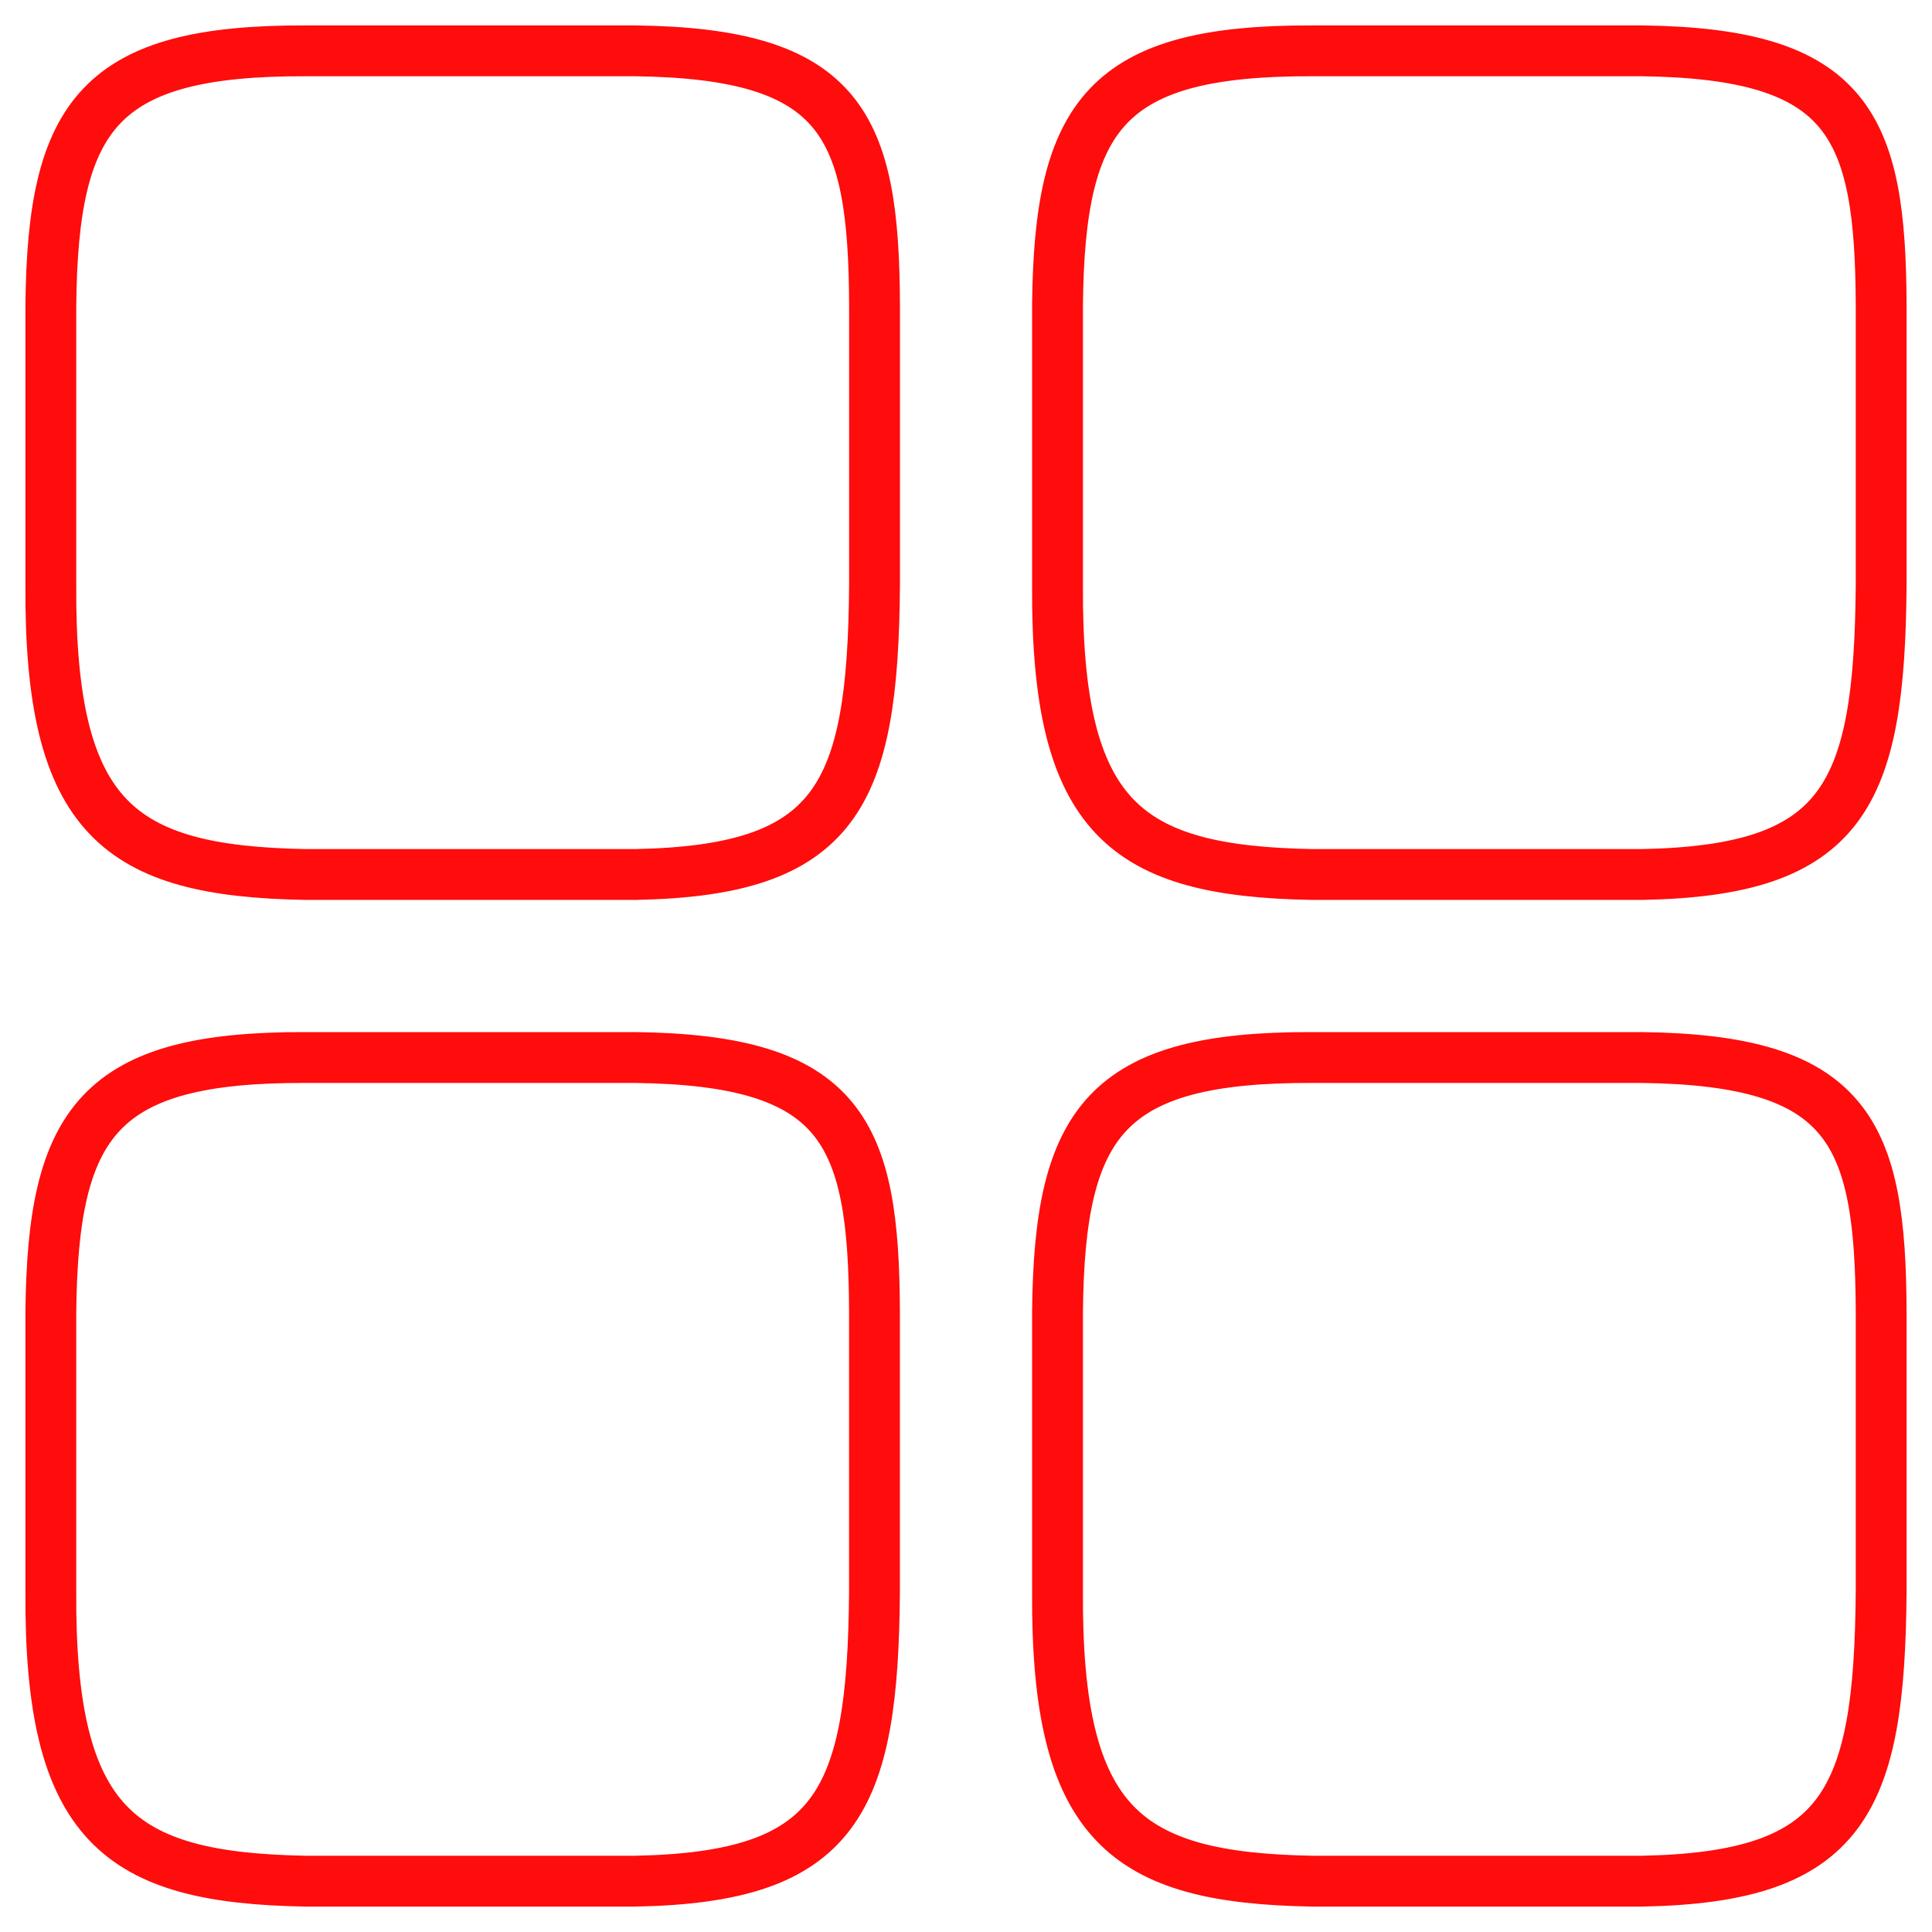
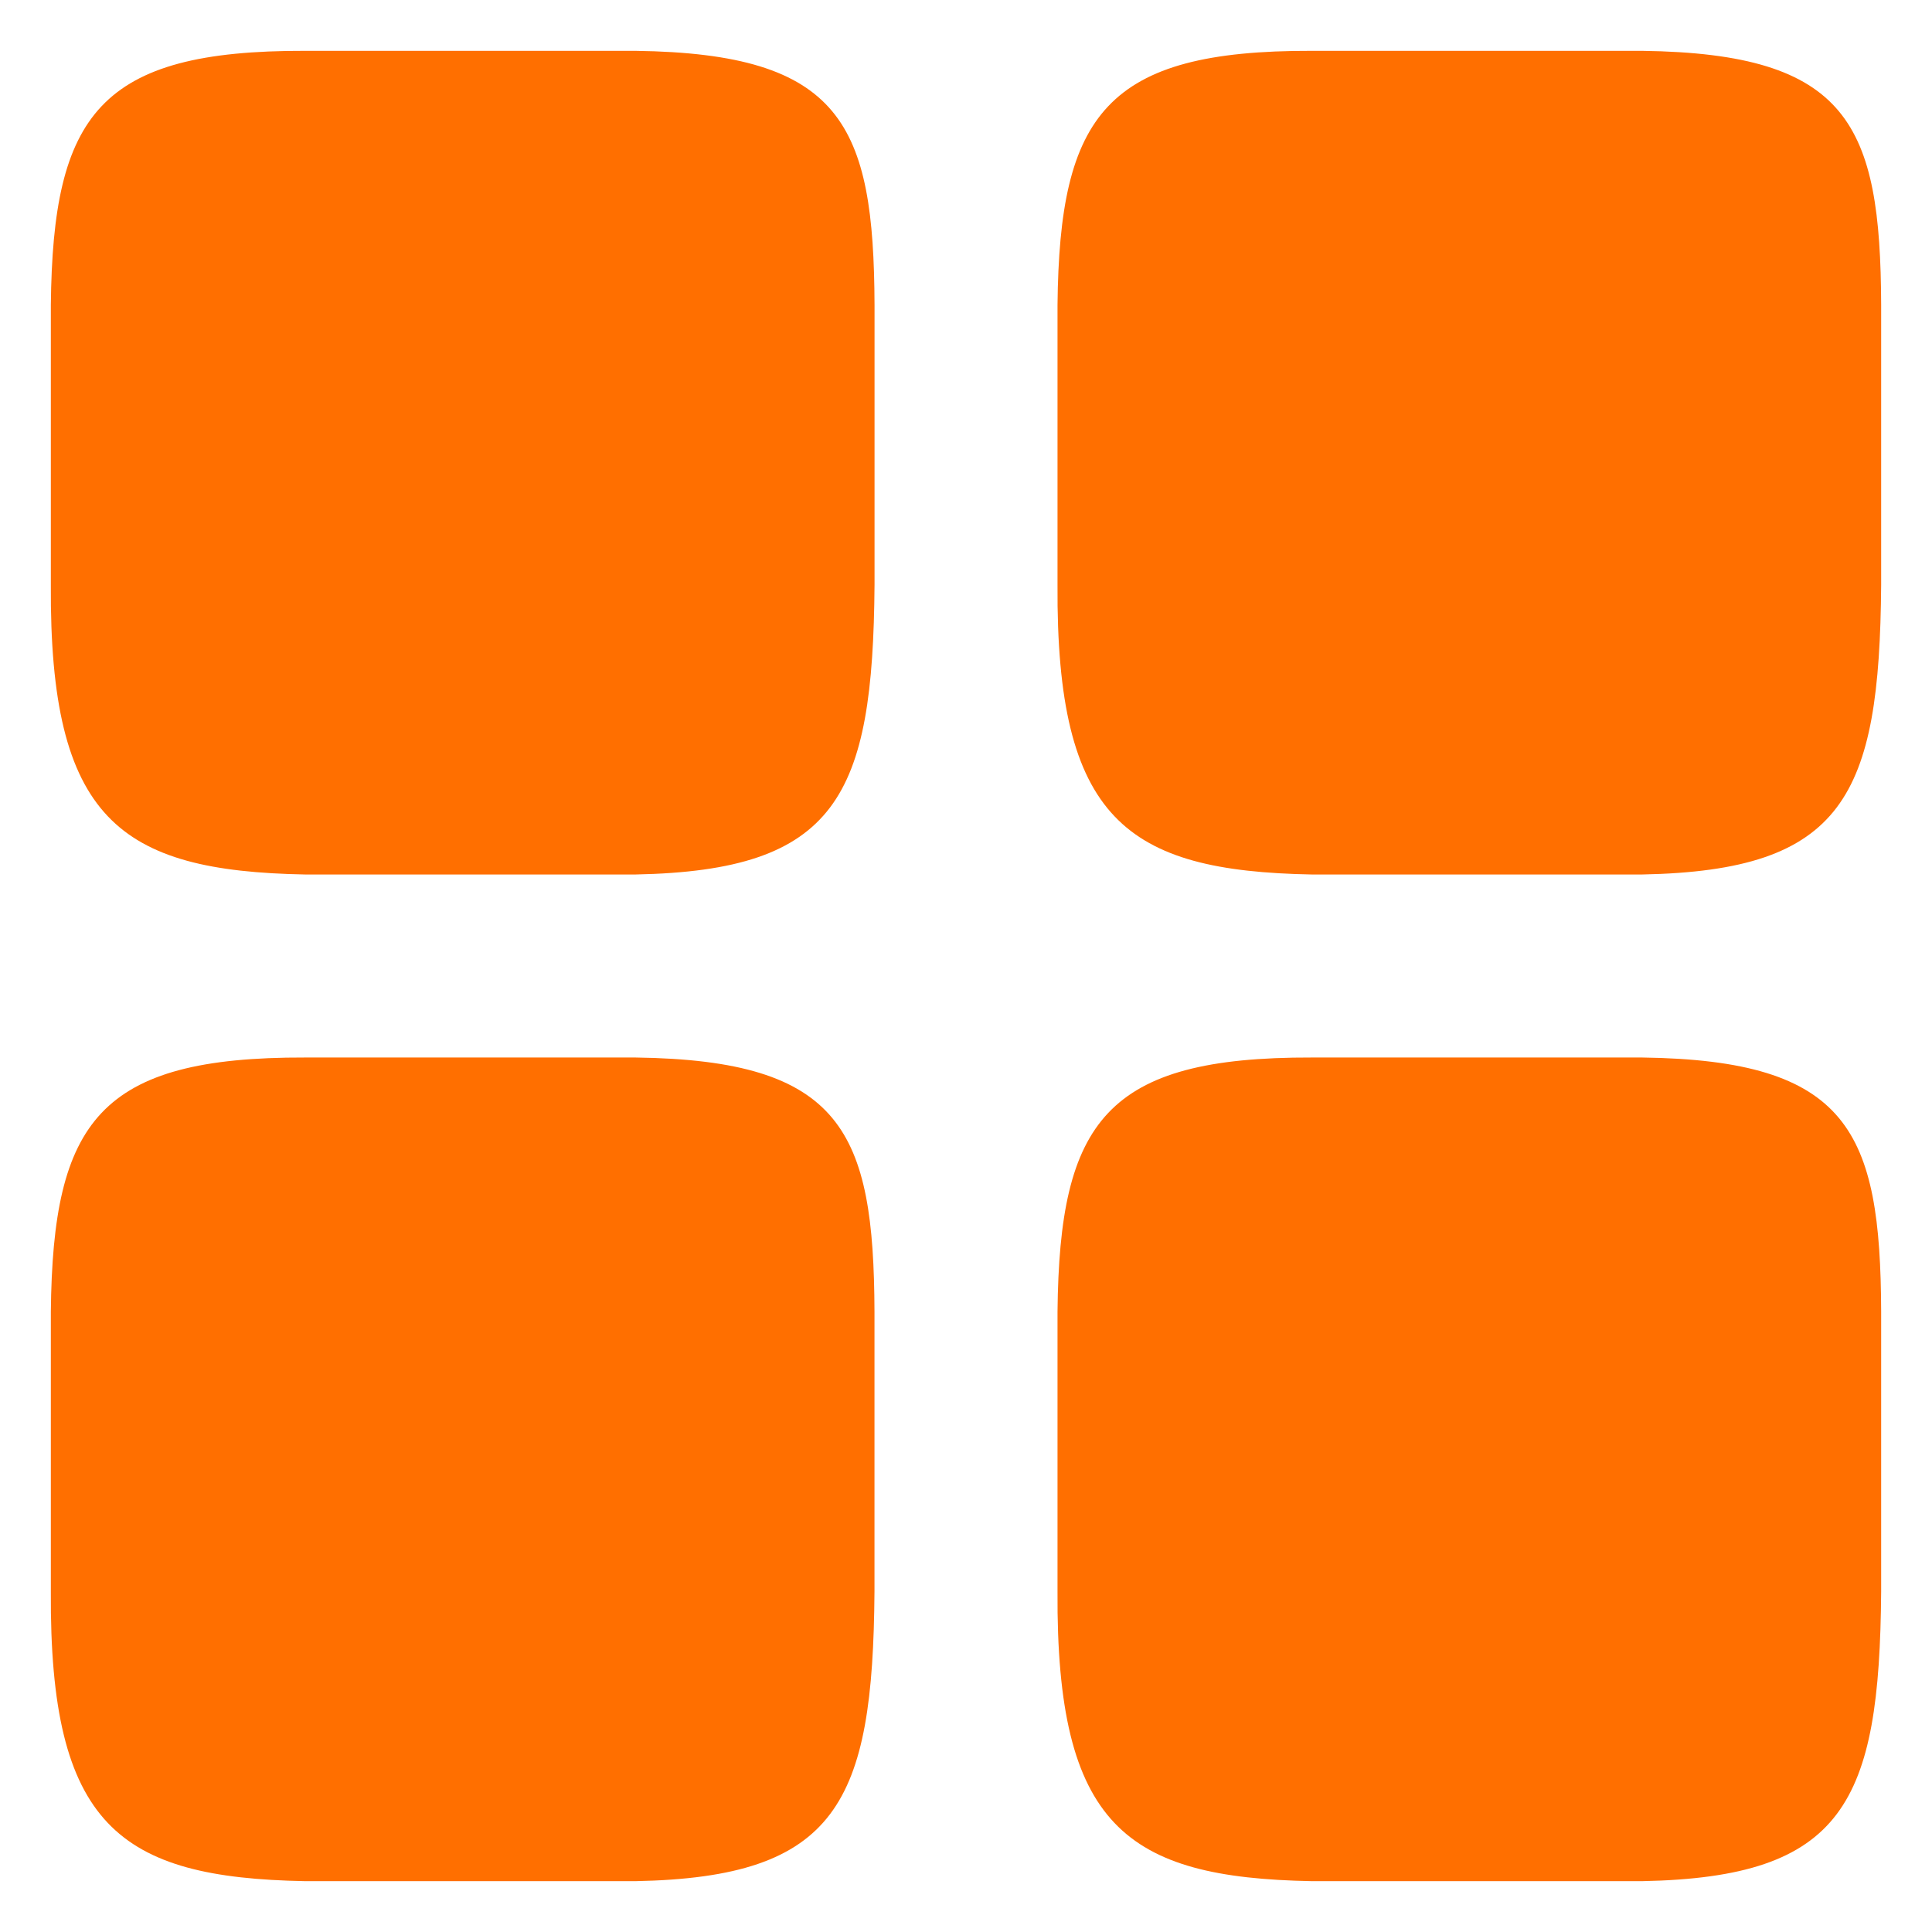
<svg xmlns="http://www.w3.org/2000/svg" width="38" height="38" viewBox="0 0 38 38" fill="none">
-   <path d="M20.8 11.5V6C20.837 2.248 21.758 0.989 25.8 1H32.3C36.363 1.053 36.987 2.452 37 6V11.5C36.969 15.664 36.264 17.124 32.3 17.2H25.8C22.148 17.132 20.771 16.112 20.8 11.5Z" stroke="#FF0C0C" />
-   <path d="M20.8 31.3V25.8C20.837 22.049 21.758 20.789 25.8 20.8H32.3C36.363 20.853 36.987 22.252 37 25.8V31.3C36.969 35.464 36.264 36.924 32.3 37H25.8C22.148 36.932 20.771 35.912 20.8 31.3Z" stroke="#FF0C0C" />
-   <path d="M1 31.3V25.8C1.038 22.049 1.958 20.789 6 20.8H12.5C16.563 20.853 17.187 22.252 17.2 25.8V31.3C17.17 35.464 16.464 36.924 12.5 37H6C2.348 36.932 0.971 35.912 1 31.3Z" stroke="#FF0C0C" />
-   <path d="M1 11.5V6C1.038 2.248 1.958 0.989 6 1H12.501C16.563 1.053 17.187 2.452 17.201 6V11.5C17.17 15.664 16.464 17.123 12.501 17.2H6C2.348 17.132 0.971 16.112 1 11.5Z" stroke="#FF0C0C" />
+   <path d="M20.8 11.5V6C20.837 2.248 21.758 0.989 25.8 1H32.3C36.363 1.053 36.987 2.452 37 6V11.5C36.969 15.664 36.264 17.124 32.3 17.2H25.8C22.148 17.132 20.771 16.112 20.8 11.5Z" fill="#ff6f00" />
+   <path d="M20.8 31.3V25.8C20.837 22.049 21.758 20.789 25.8 20.8H32.3C36.363 20.853 36.987 22.252 37 25.8V31.3C36.969 35.464 36.264 36.924 32.3 37H25.8C22.148 36.932 20.771 35.912 20.8 31.3Z" fill="#ff6f00" />
+   <path d="M1 31.3V25.8C1.038 22.049 1.958 20.789 6 20.8H12.5C16.563 20.853 17.187 22.252 17.2 25.8V31.3C17.17 35.464 16.464 36.924 12.5 37H6C2.348 36.932 0.971 35.912 1 31.3Z" fill="#ff6f00" />
+   <path d="M1 11.5V6C1.038 2.248 1.958 0.989 6 1H12.501C16.563 1.053 17.187 2.452 17.201 6V11.5C17.17 15.664 16.464 17.123 12.501 17.2H6C2.348 17.132 0.971 16.112 1 11.5Z" fill="#ff6f00" />
</svg>
